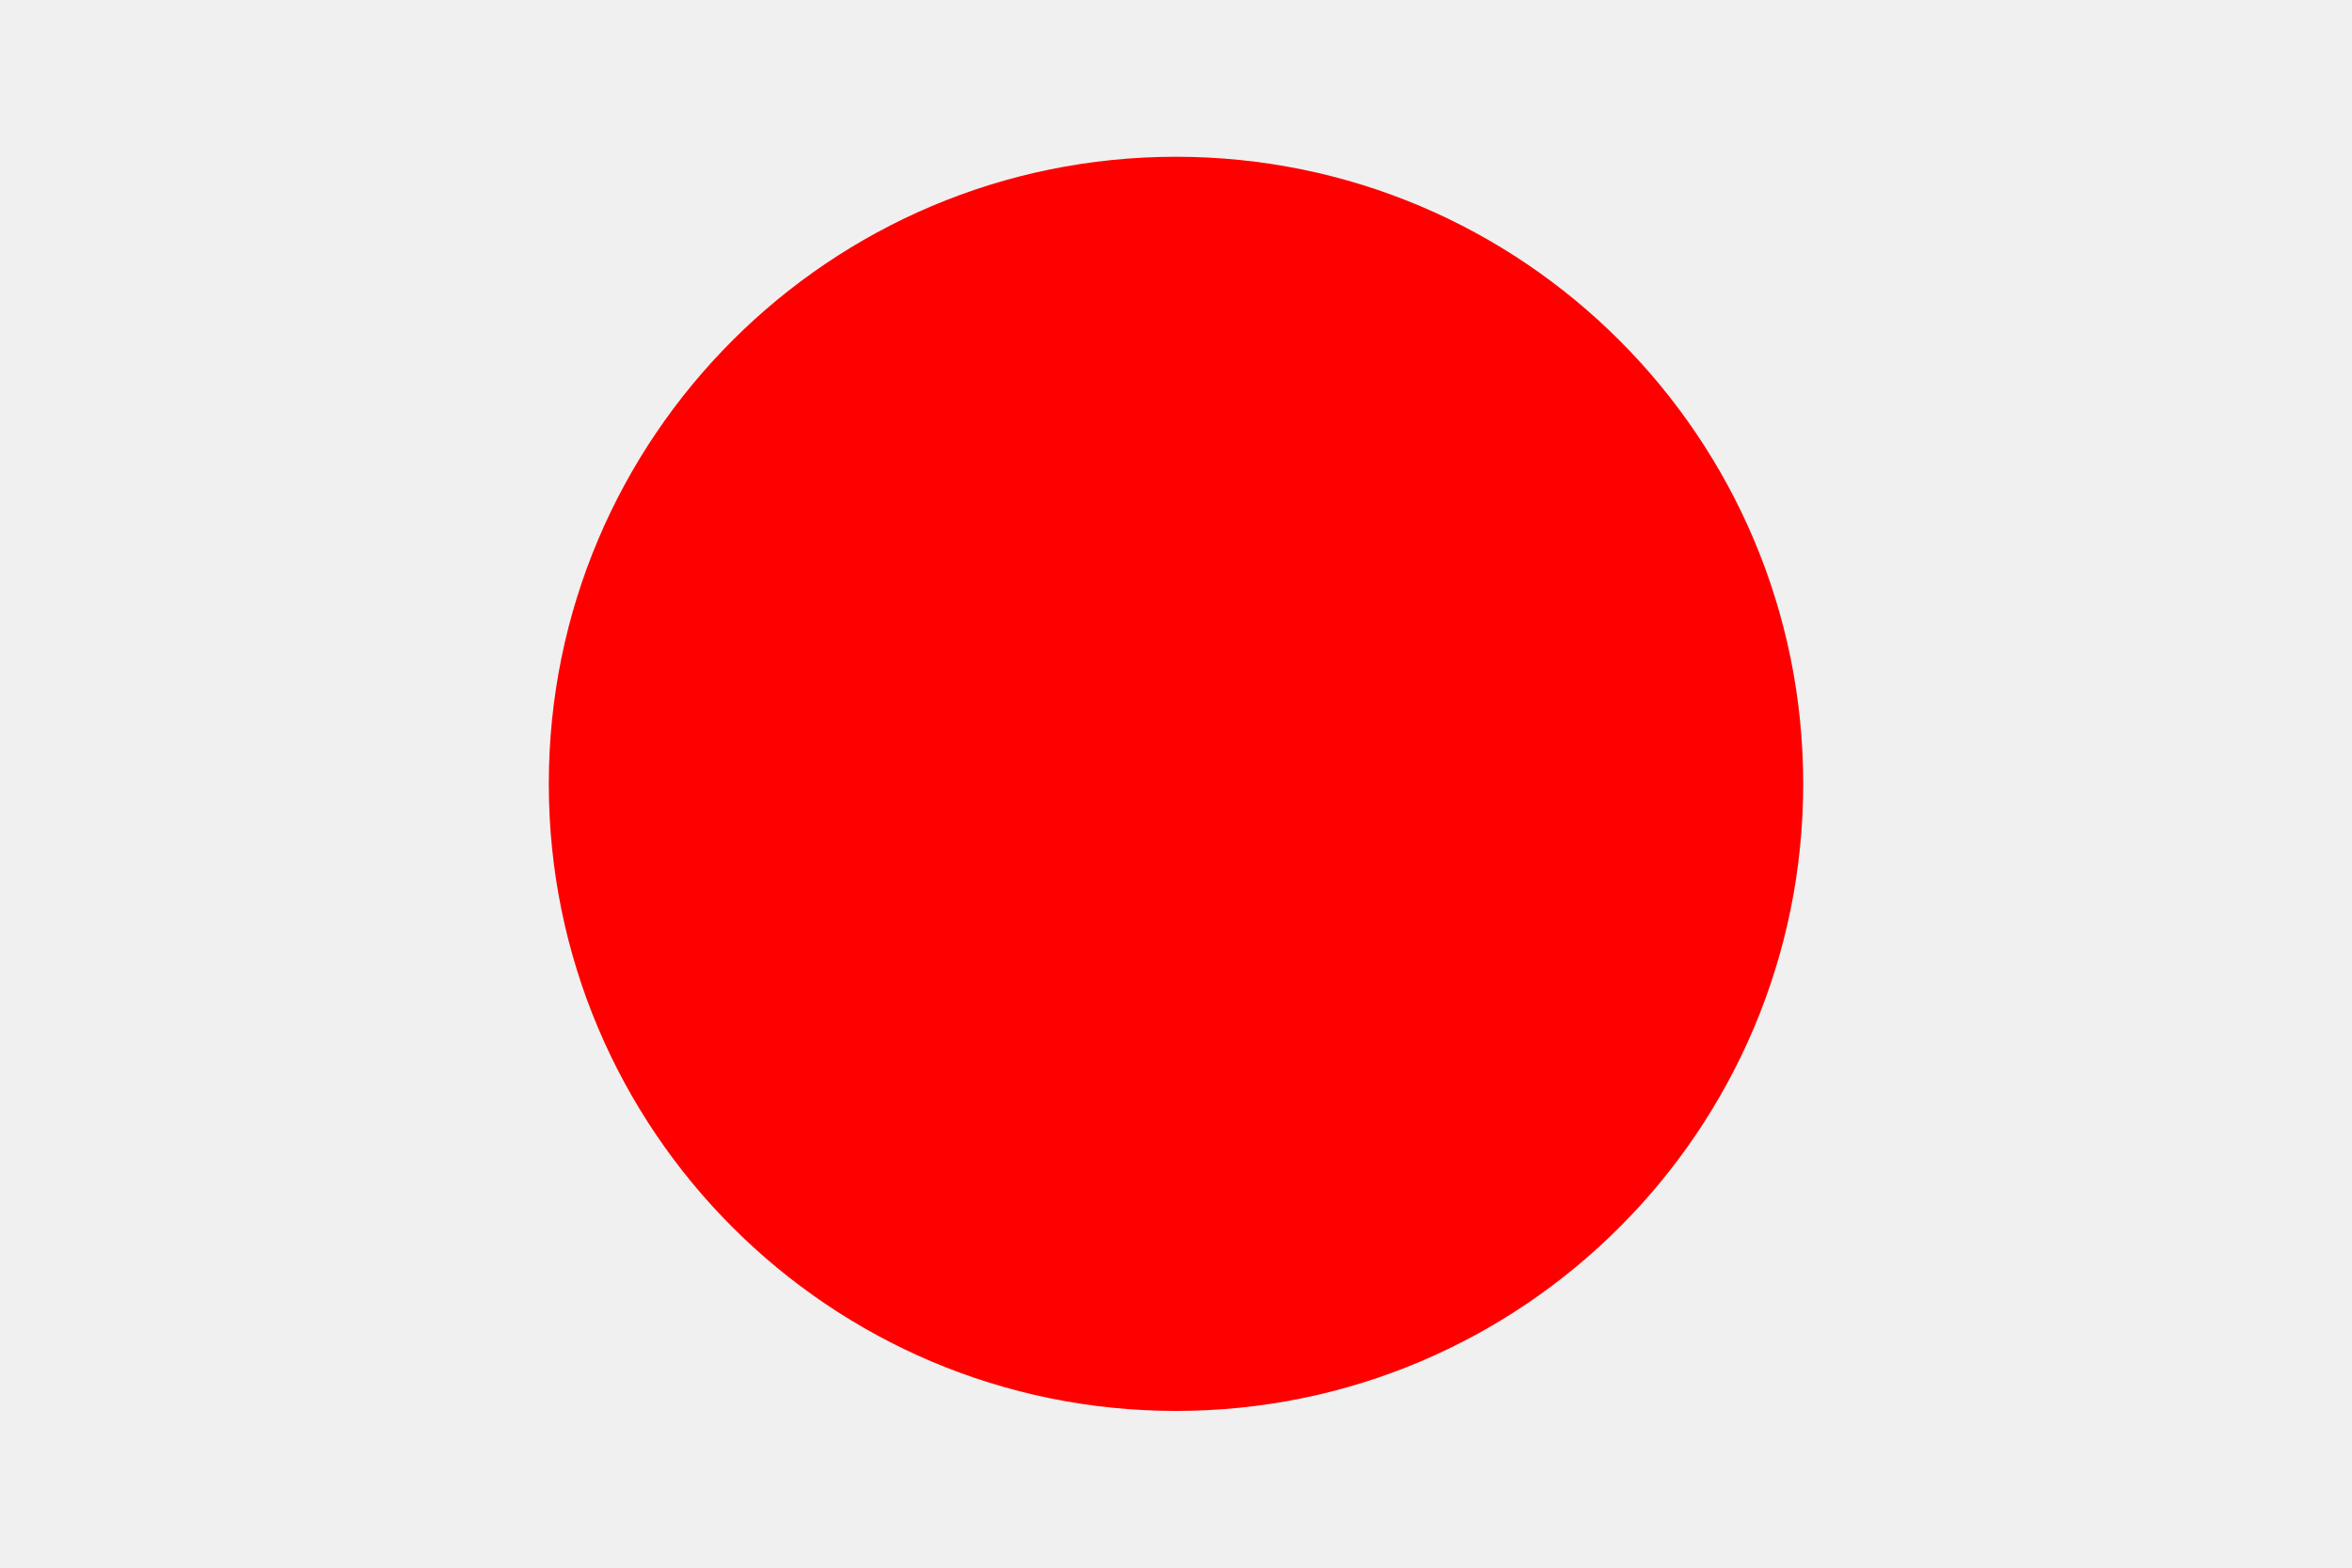
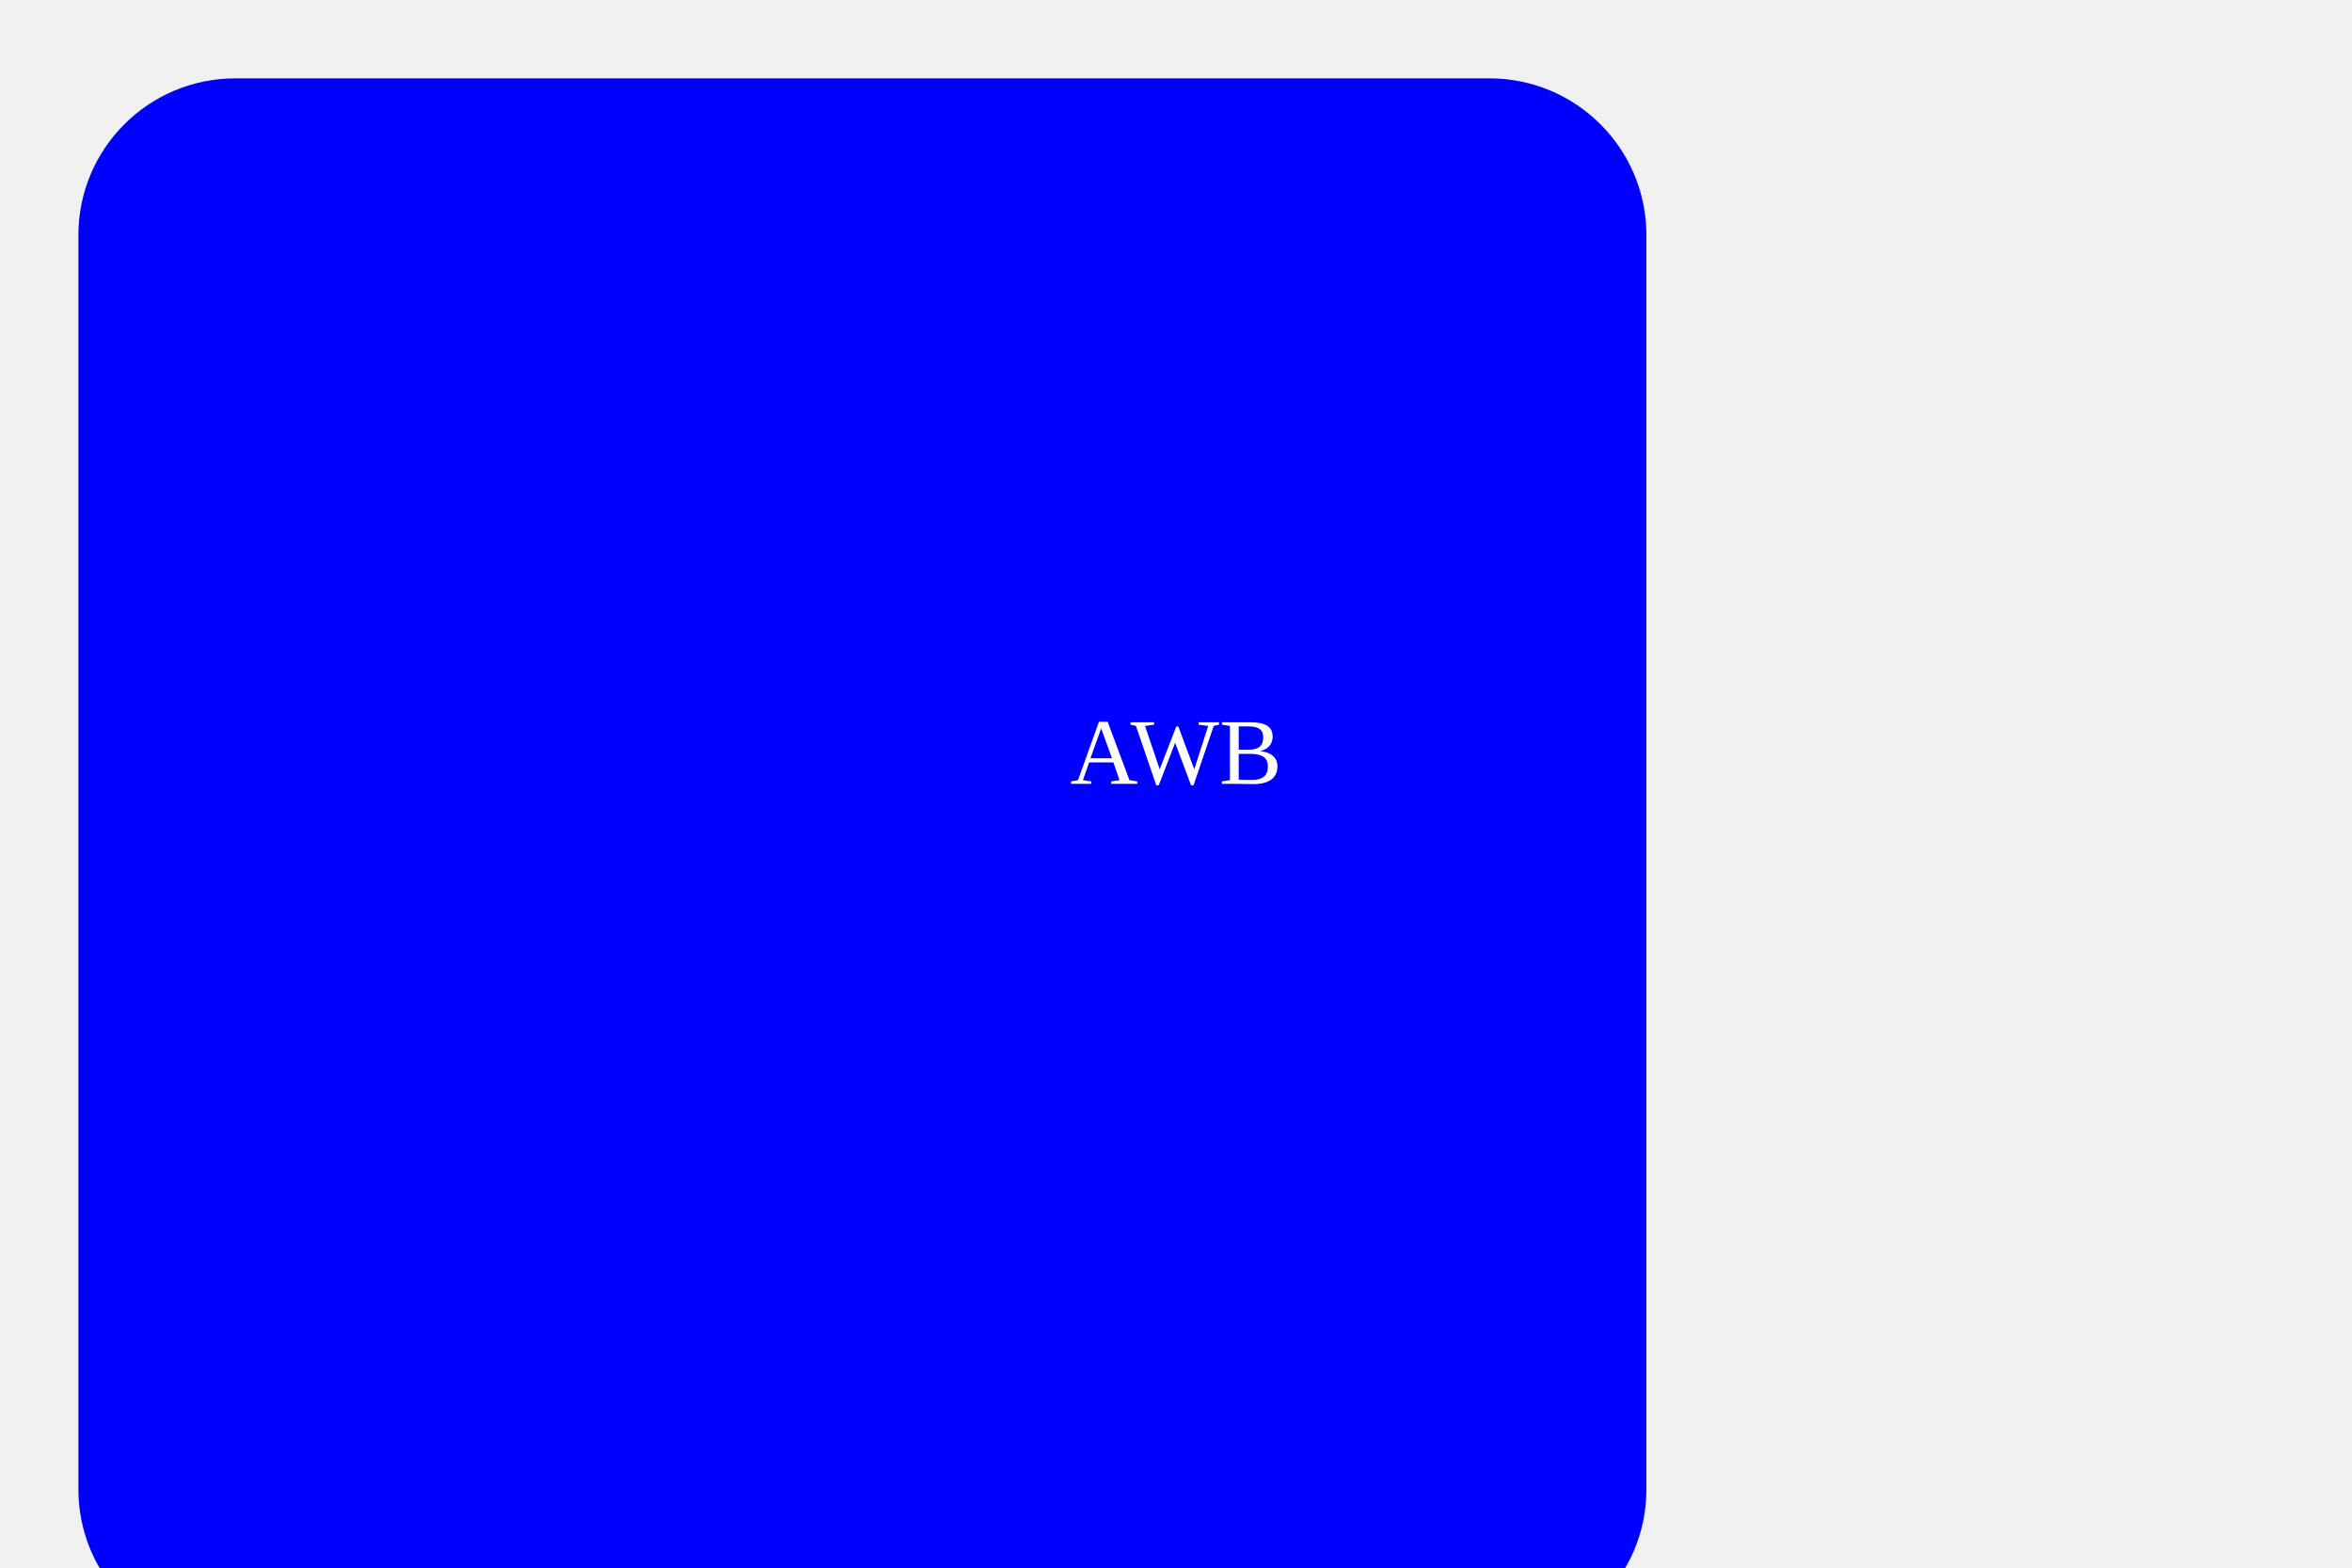
<svg xmlns="http://www.w3.org/2000/svg" version="1.1" width="300" height="200">
-   <text x="50%" y="50%" text-anchor="middle" fill="white">BMM</text>
-   <circle cx="150" cy="100" r="80" fill="red" />
+   <rect width="200" height="200" x="10" y="10" rx="20" ry="20" fill="blue" />
+   <text x="50%" y="50%" text-anchor="middle" fill="white">AWB</text>
</svg>
